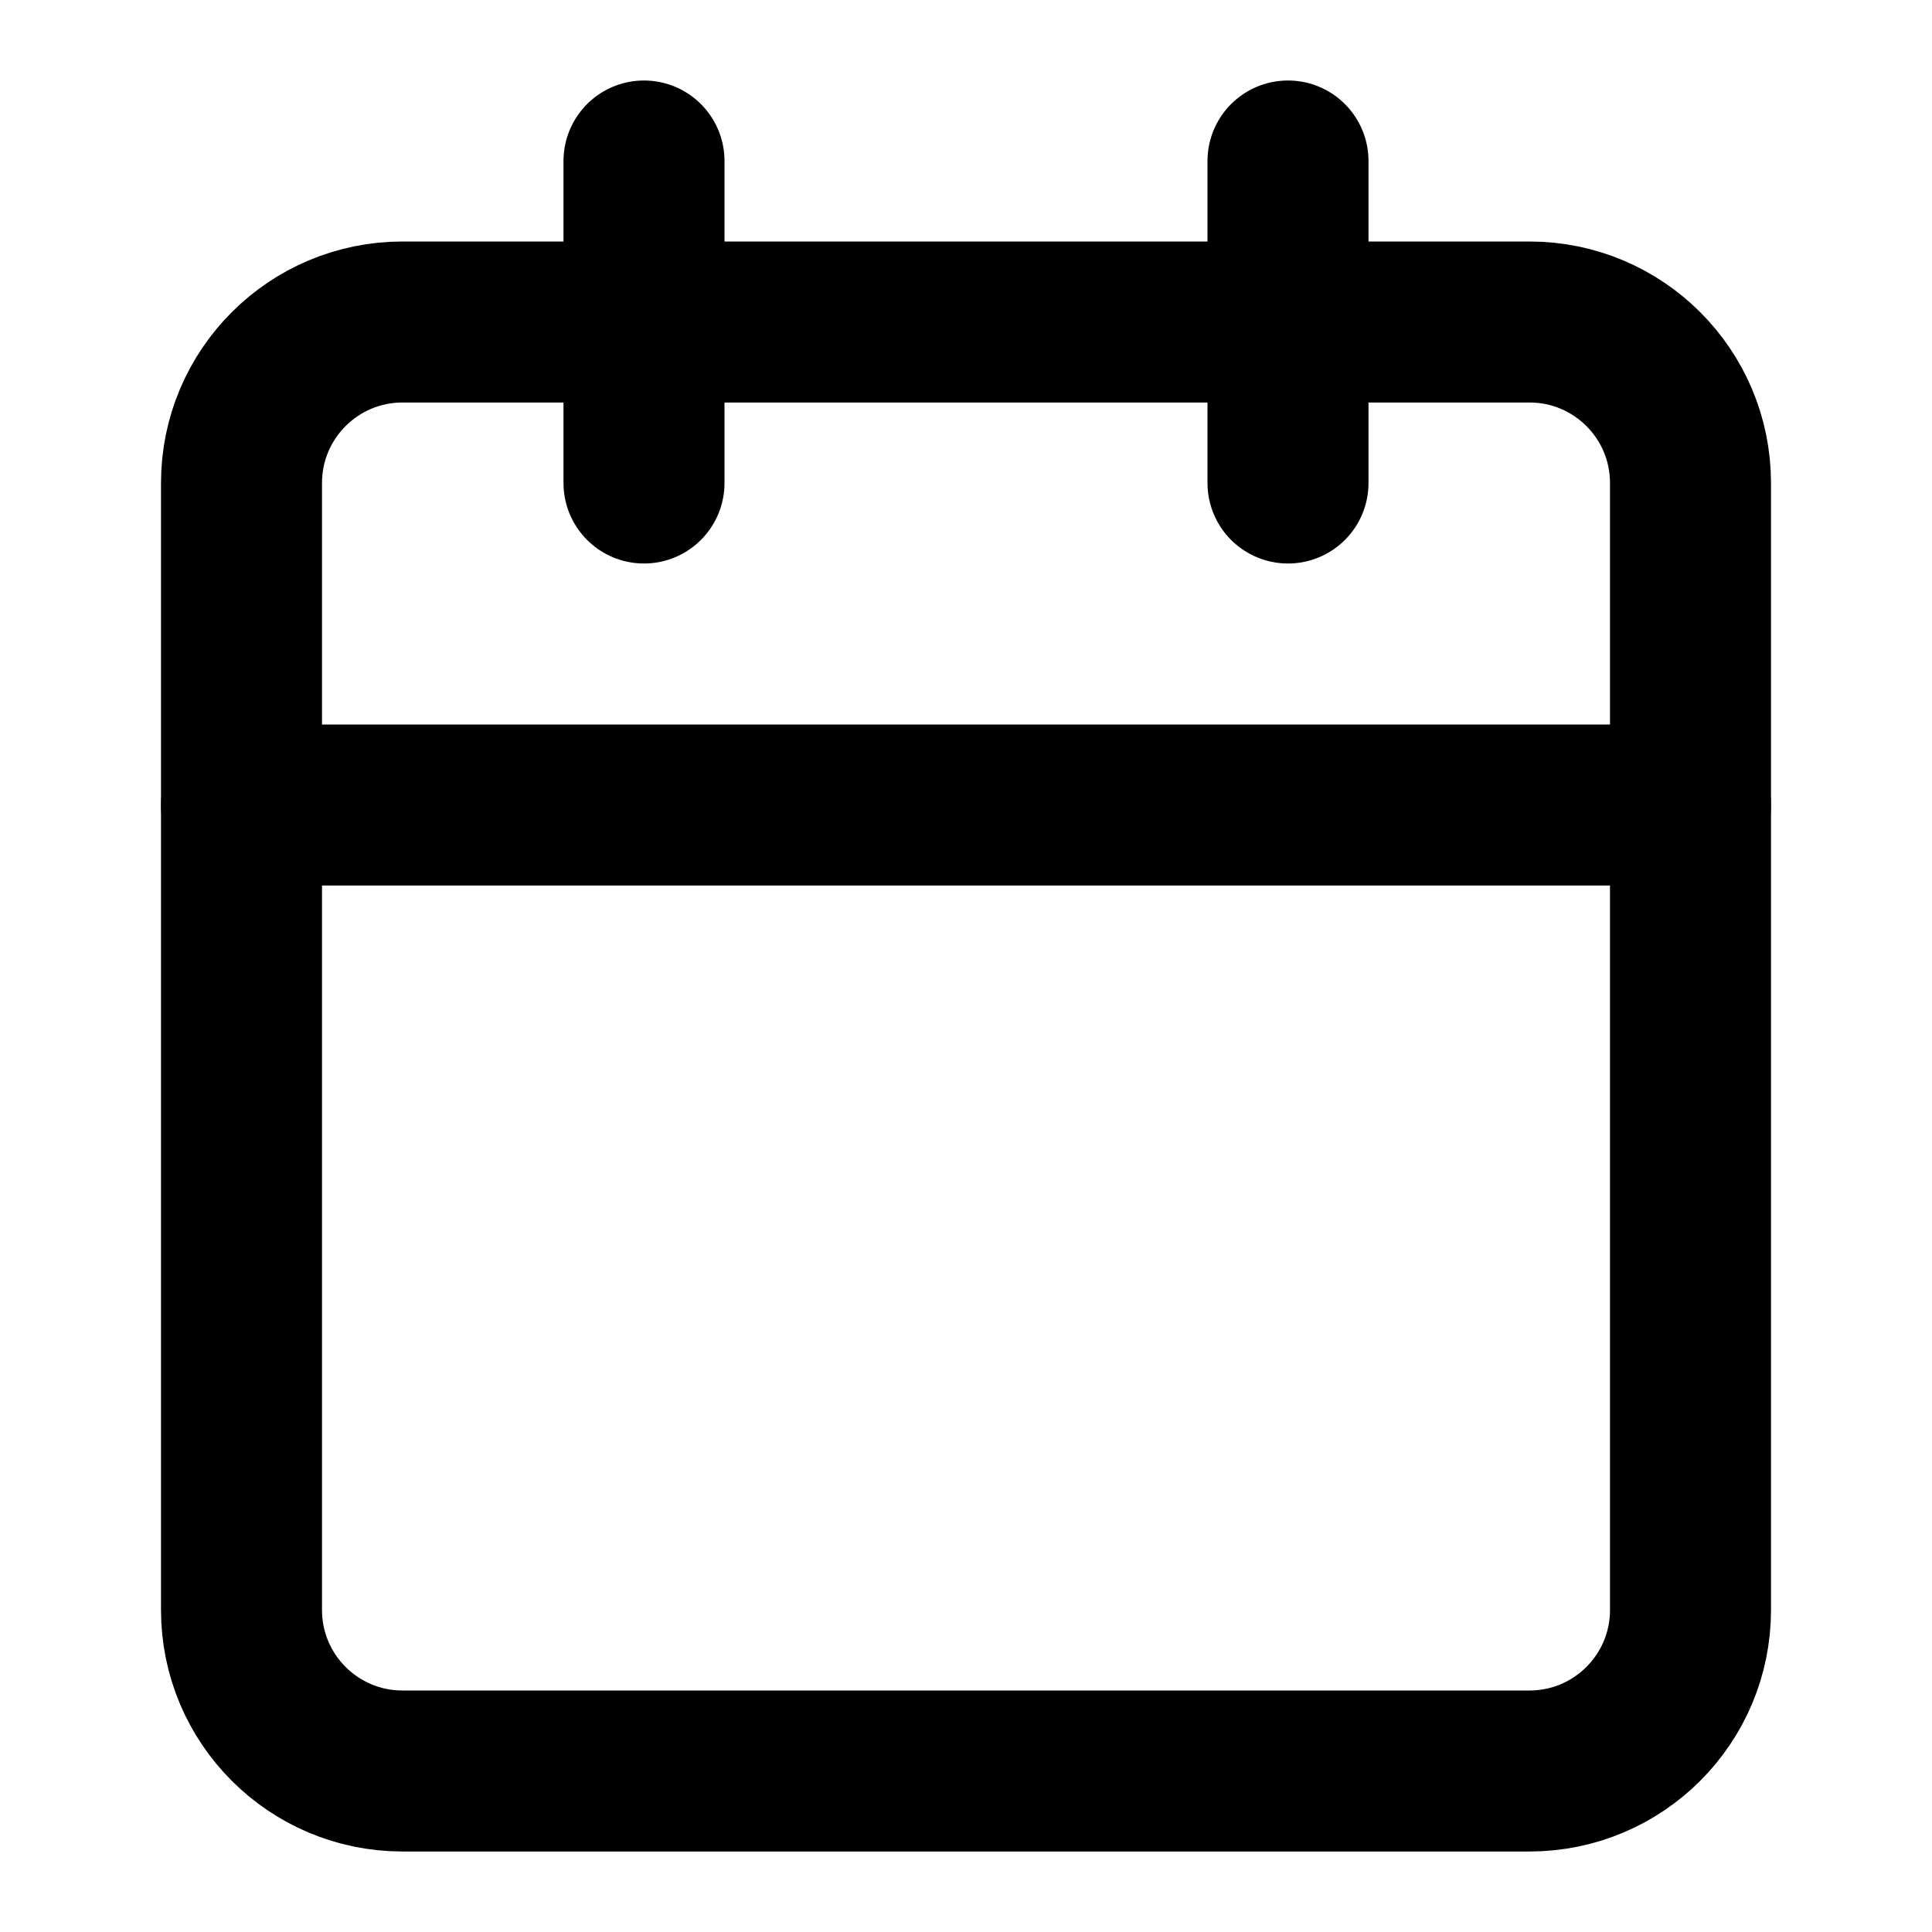
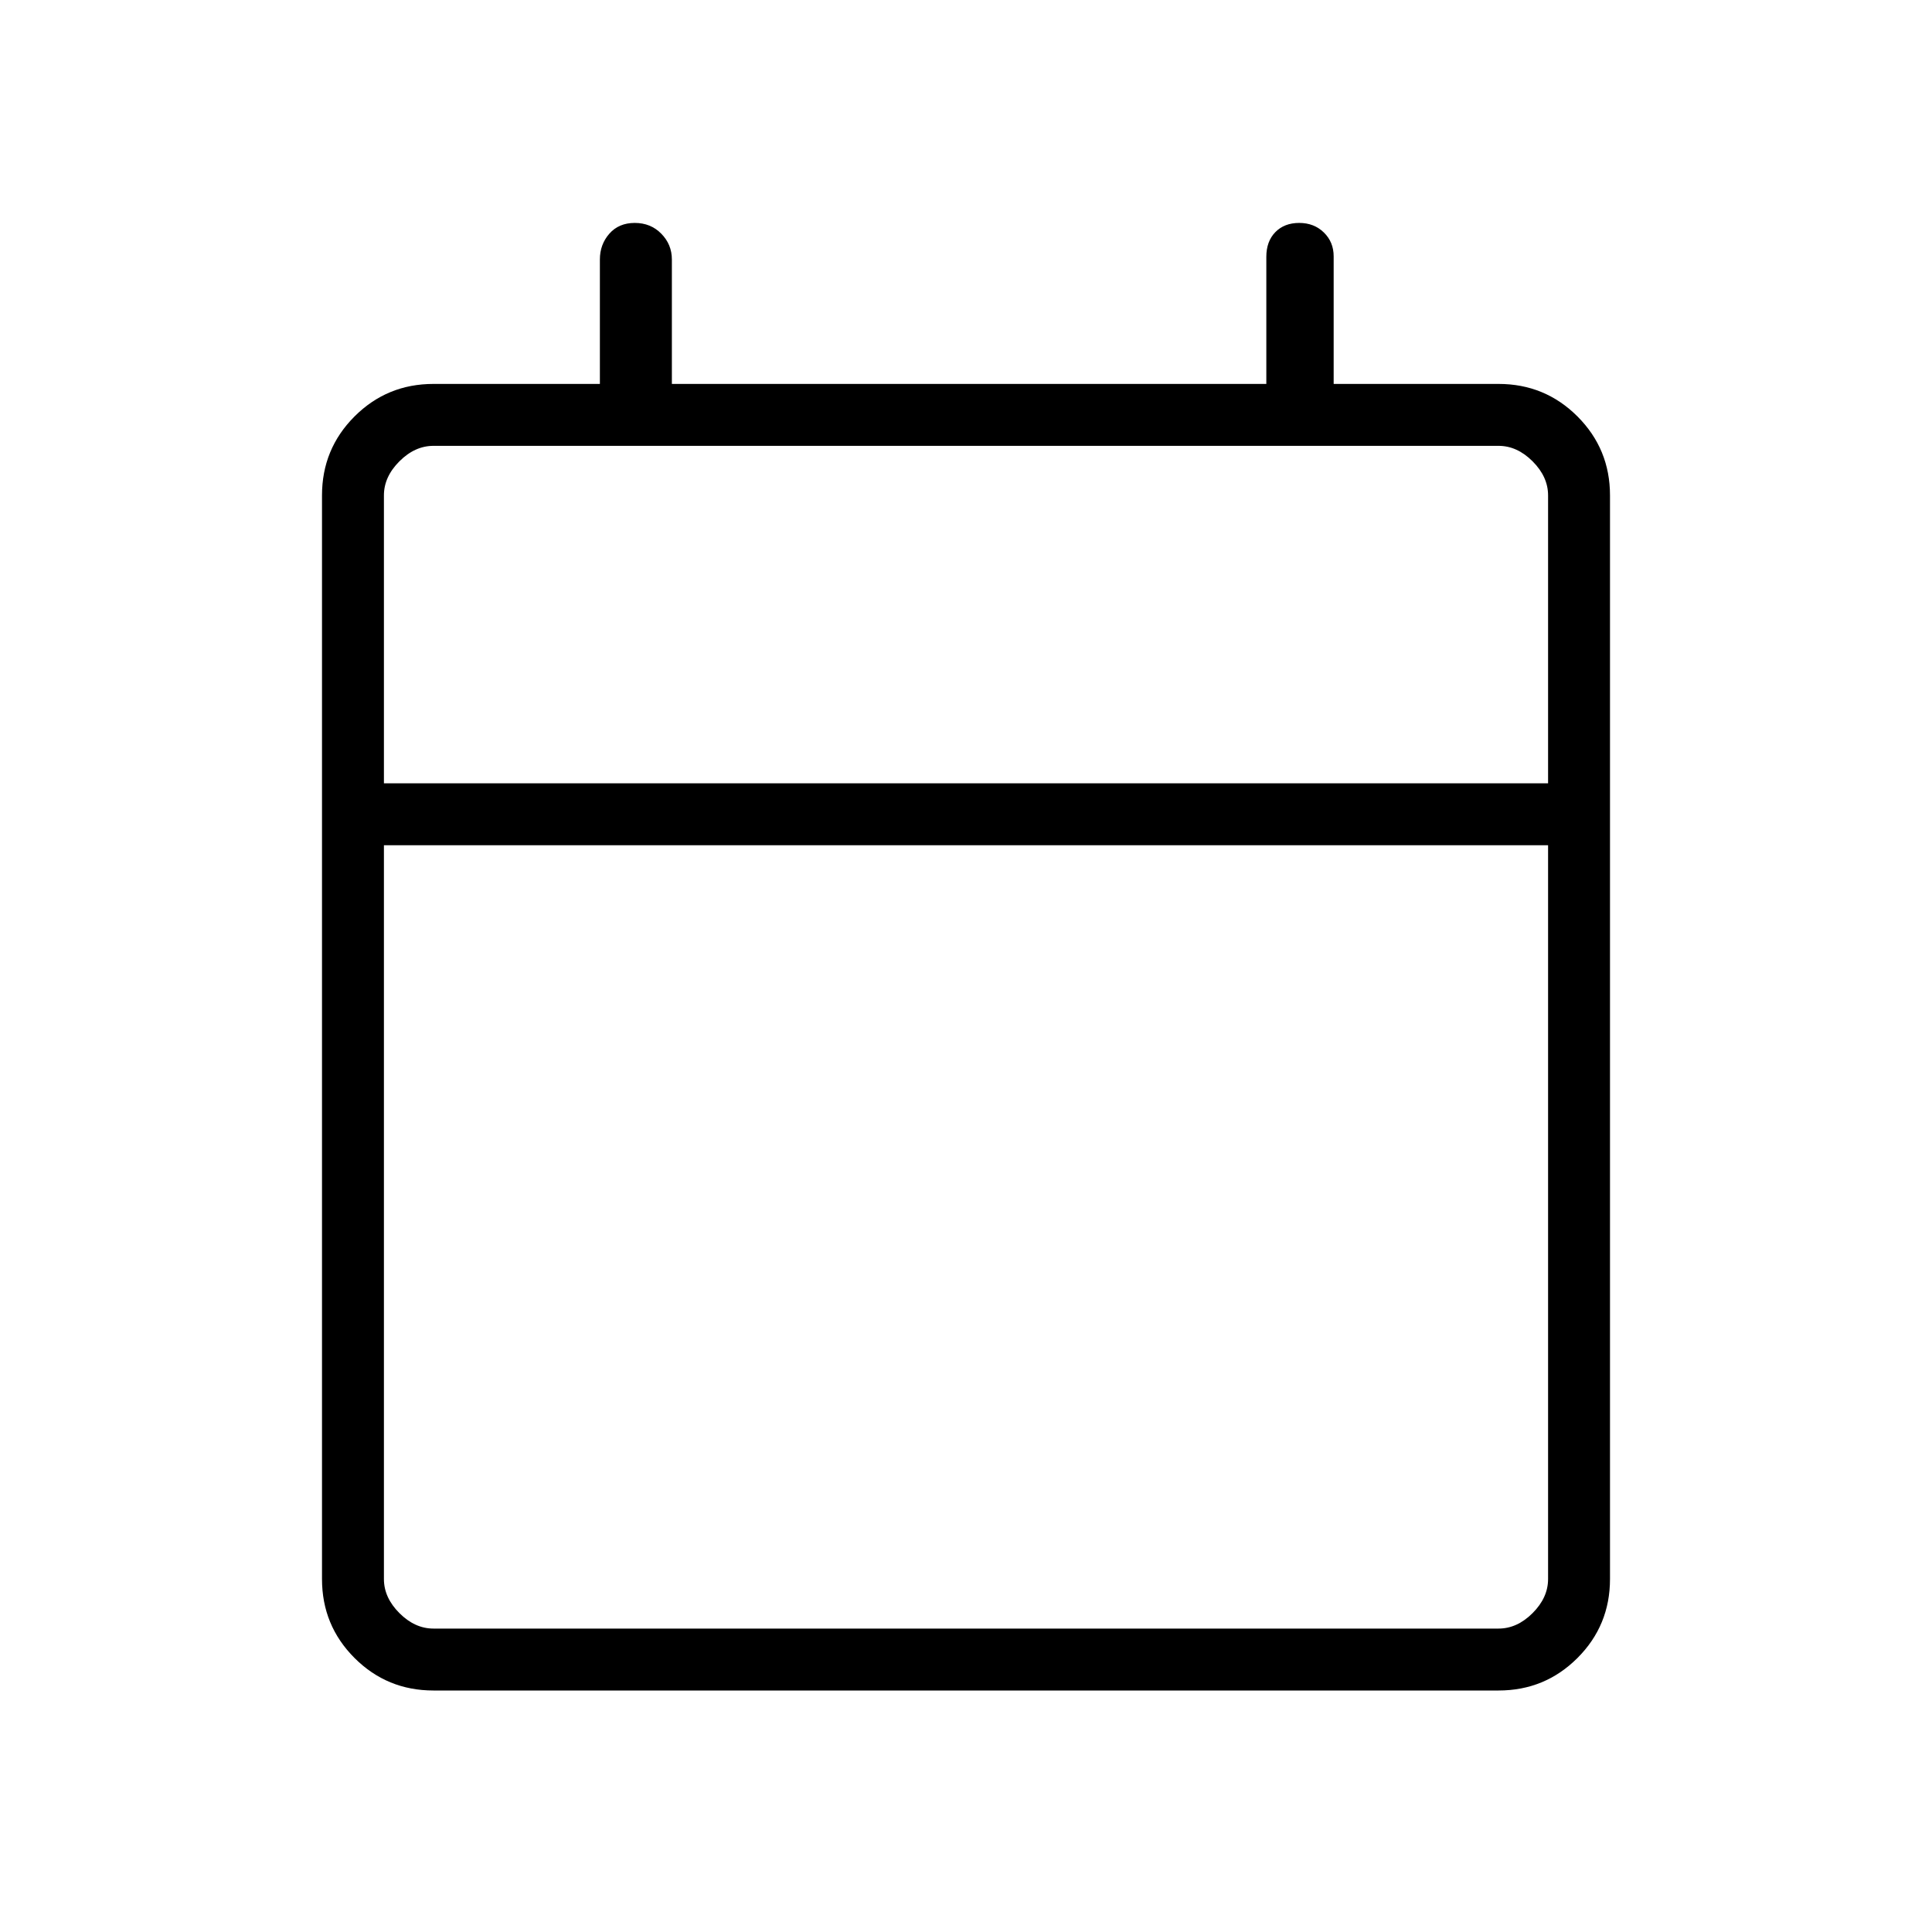
- <svg xmlns="http://www.w3.org/2000/svg" width="24" height="24" viewBox="0 0 24 24" fill="none" stroke="#000000" stroke-width="2" stroke-linecap="round" stroke-linejoin="round">
-   <path d="M8 2v4" />
-   <path d="M16 2v4" />
-   <rect width="18" height="18" x="3" y="4" rx="2" />
-   <path d="M3 10h18" />
+ <svg xmlns="http://www.w3.org/2000/svg" width="24" height="24" viewBox="0 -960 960 960" fill="#000000">
+   <path d="M215.38-120q-23.05 0-39.22-16.16Q160-152.33 160-175.38v-538.47q0-23.05 16.16-39.22 16.17-16.16 39.22-16.16h82.7v-61.85q0-7.44 4.7-12.8 4.7-5.35 12.63-5.35 7.93 0 13.18 5.35 5.26 5.36 5.26 12.8v61.85h295.38v-63.17q0-7.66 4.47-12.25 4.48-4.58 11.87-4.58 7.39 0 12.26 4.76 4.86 4.75 4.86 11.85v63.39h81.93q23.05 0 39.22 16.16Q800-736.9 800-713.85v538.47q0 23.05-16.16 39.22Q767.67-120 744.62-120H215.38Zm0-30.77h529.24q9.23 0 16.92-7.69 7.69-7.69 7.69-16.92V-540H190.77v364.62q0 9.23 7.69 16.92 7.69 7.69 16.92 7.69Zm-24.61-420h578.46v-143.08q0-9.23-7.69-16.92-7.69-7.69-16.92-7.69H215.38q-9.23 0-16.92 7.69-7.69 7.69-7.69 16.92v143.08Zm0 0v-167.69 167.69Z" />
</svg>
